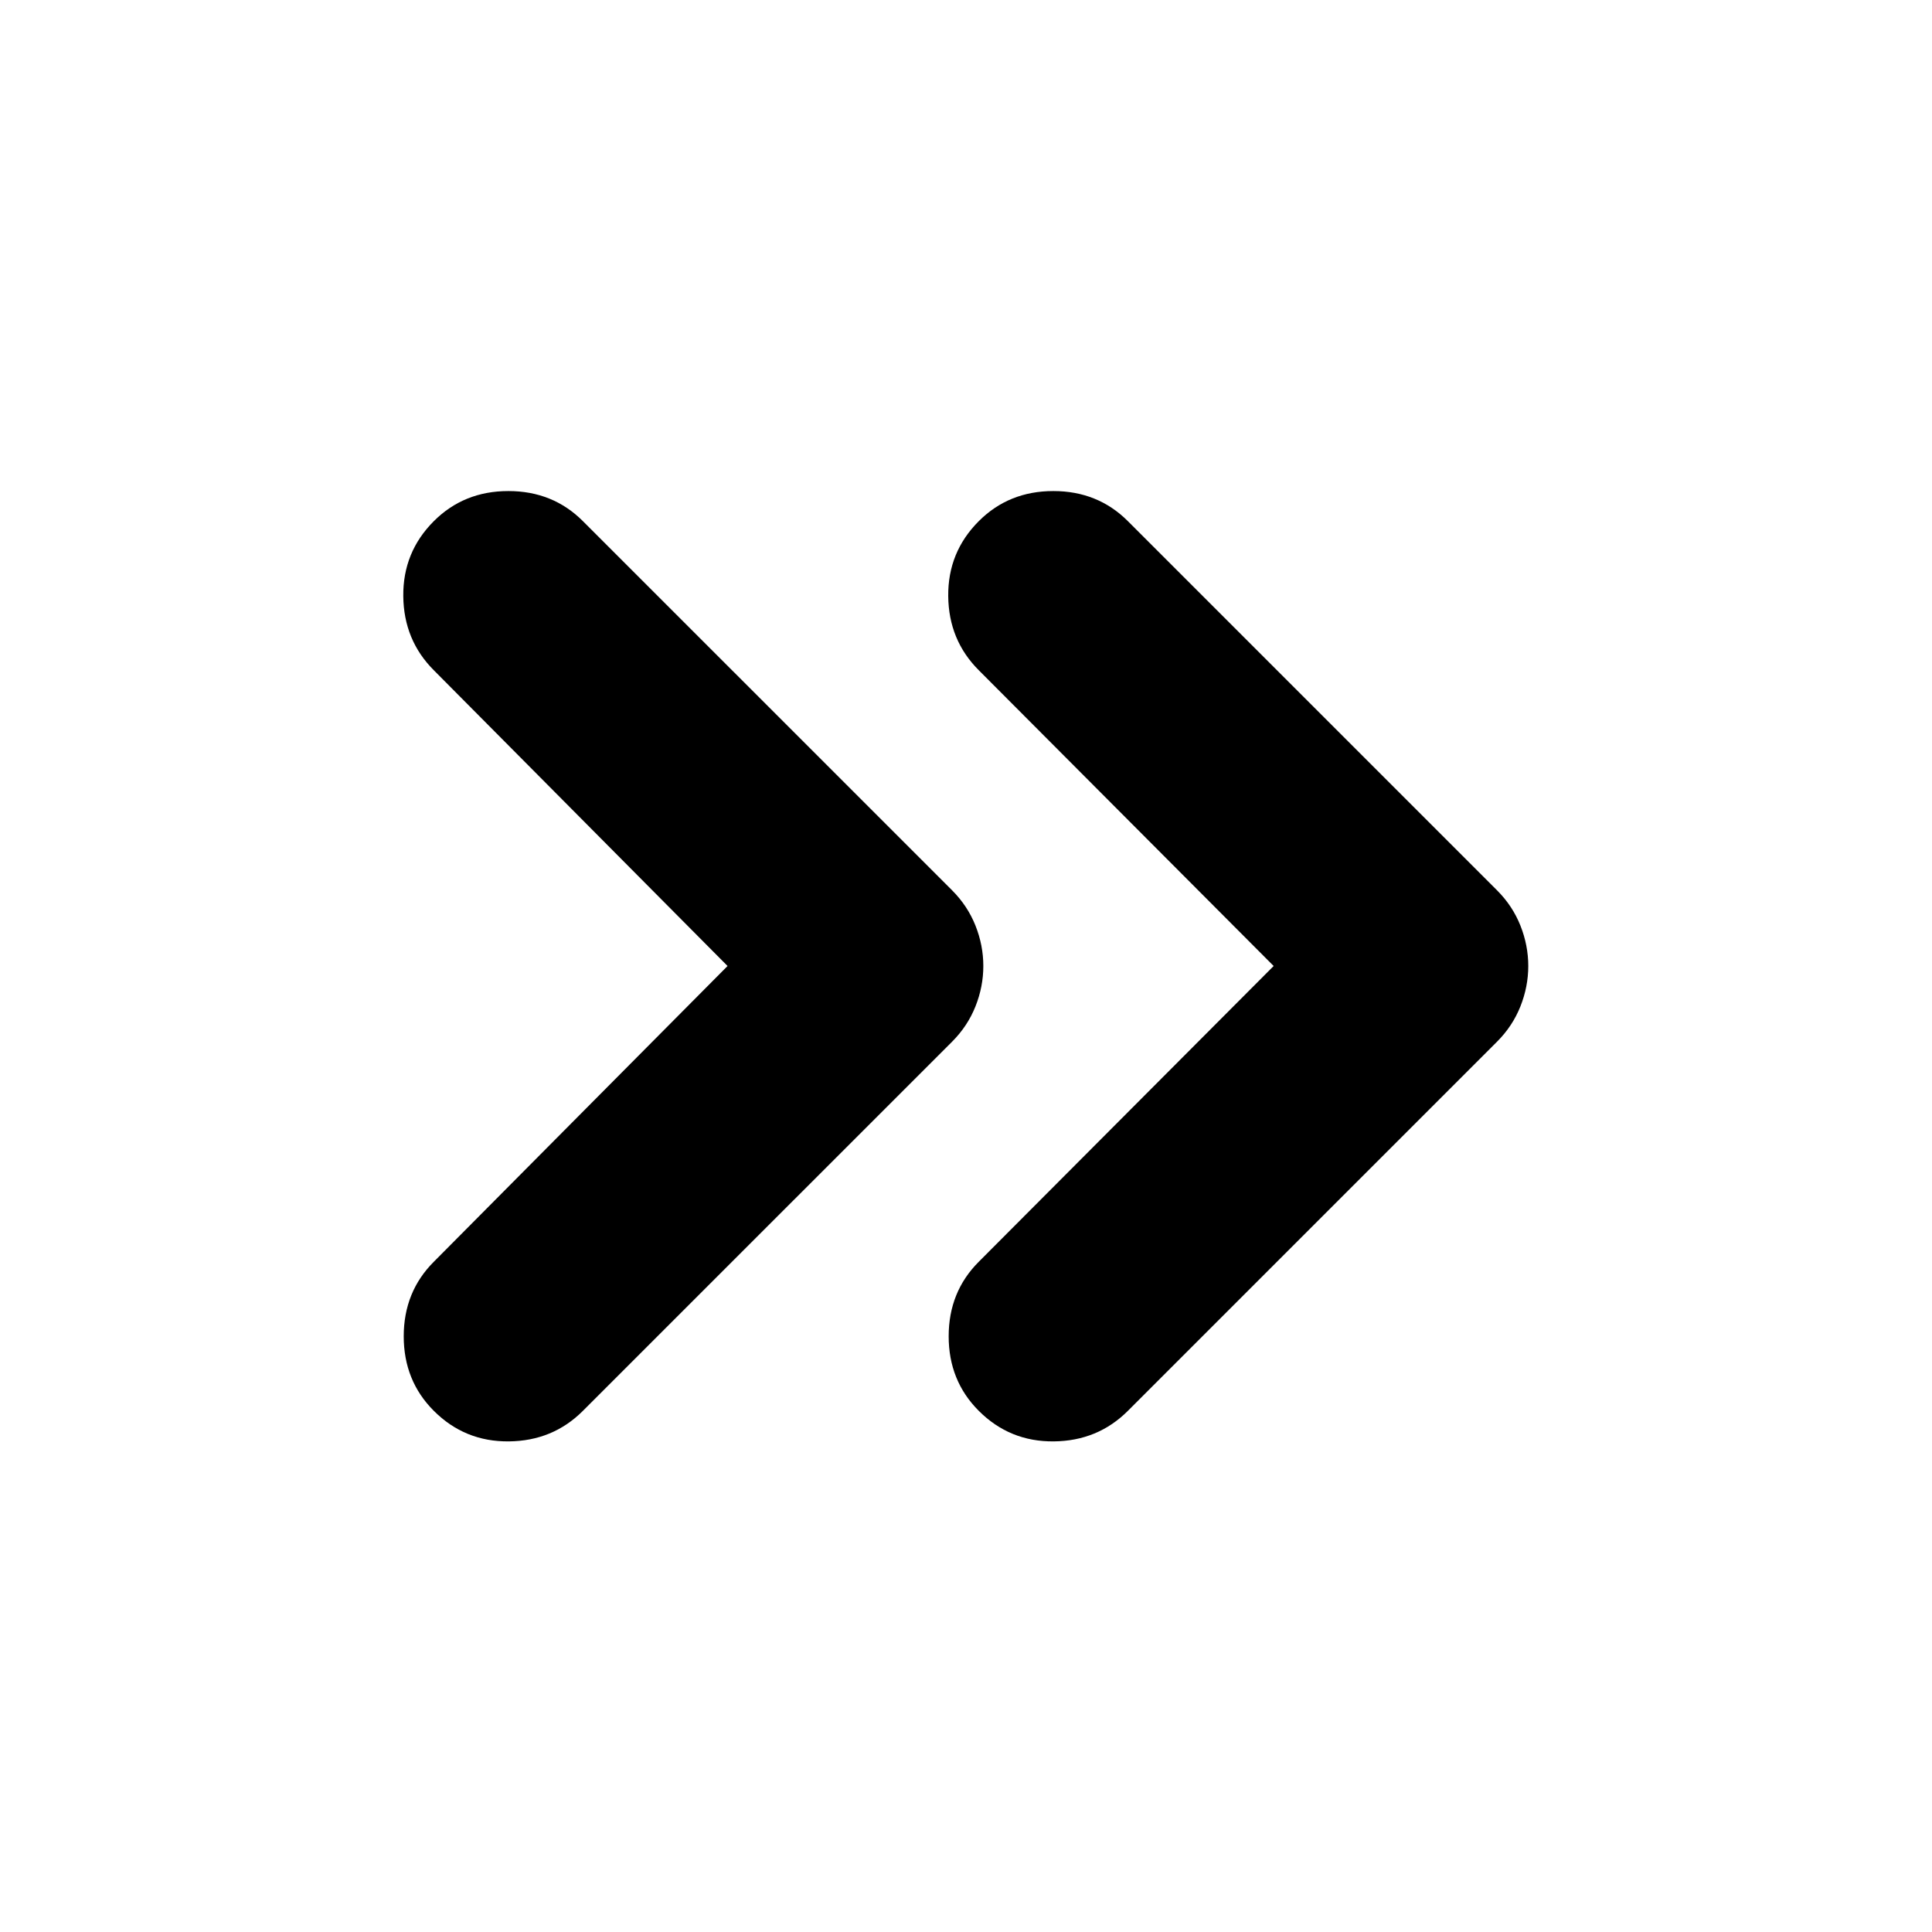
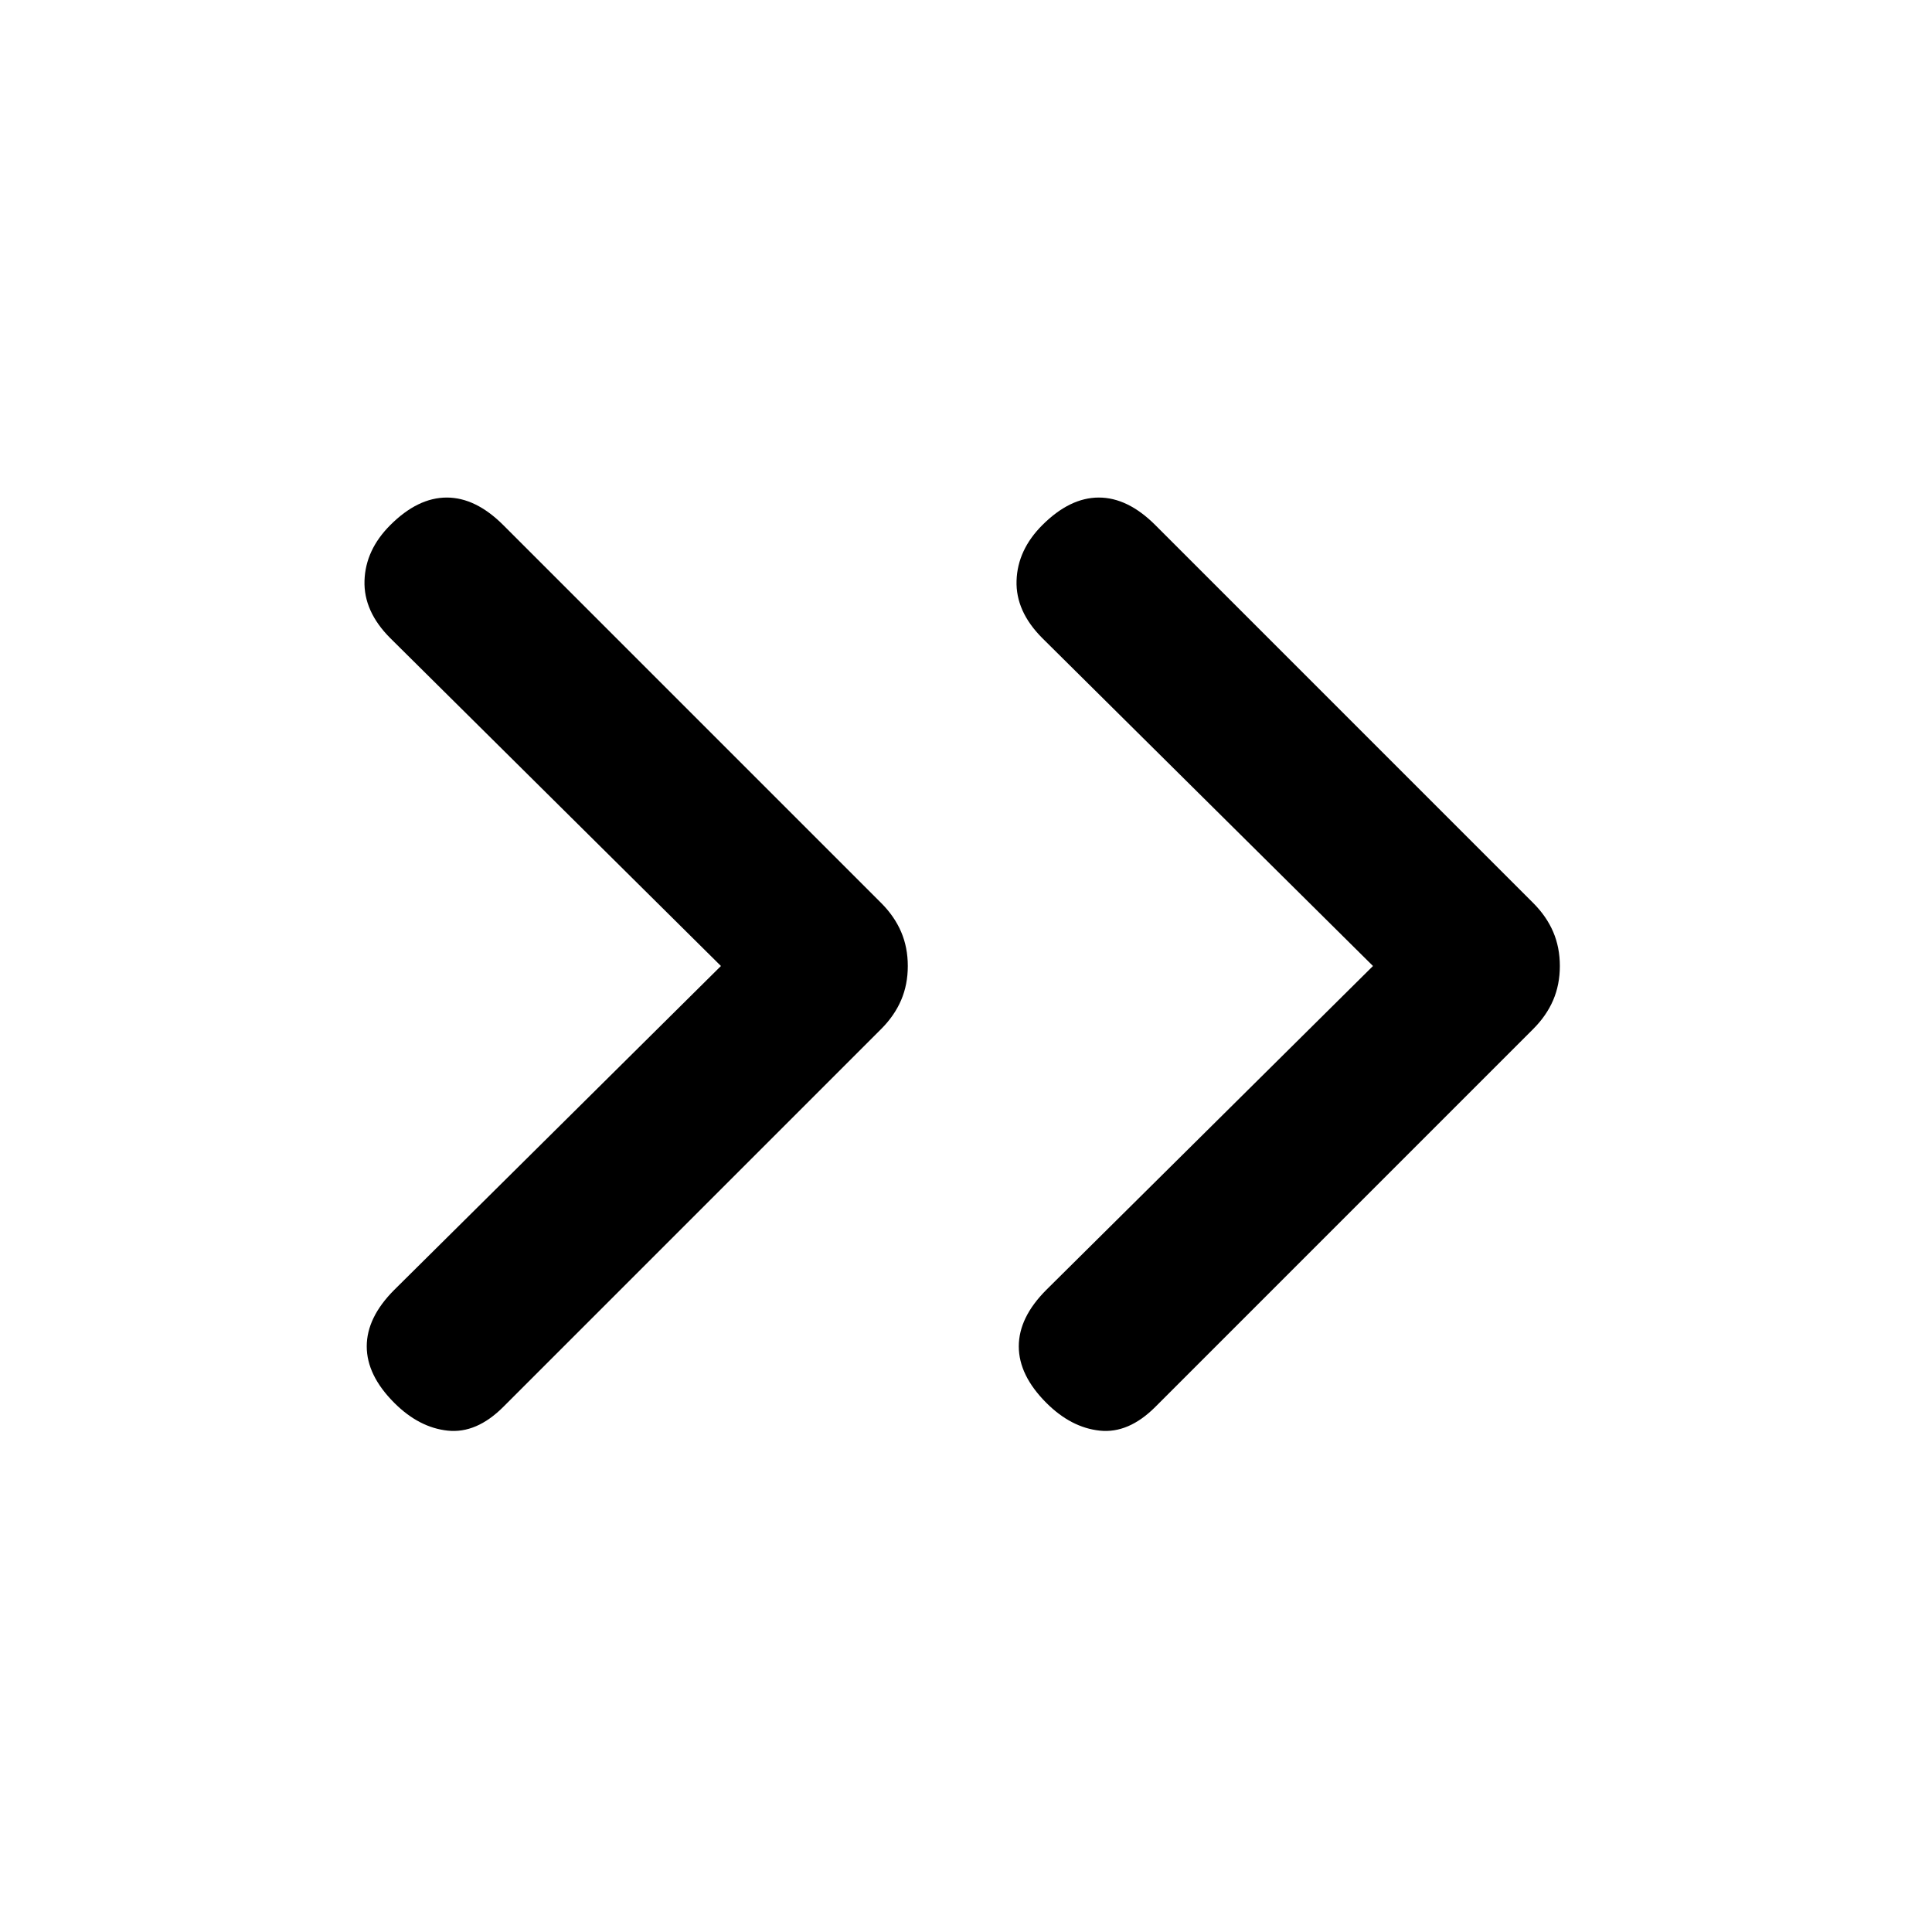
<svg xmlns="http://www.w3.org/2000/svg" height="24px" viewBox="0 -960 960 960" width="24px" fill="#000000">
-   <path d="M361.52-480 215.56-626.96q-14.95-14.95-15.17-36.82-.22-21.87 15.17-37.26Q230.52-716 252.61-716q22.09 0 37.04 14.96l183.44 183.43q7.69 7.7 11.61 17.52 3.91 9.83 3.91 20.09t-3.91 20.09q-3.92 9.82-11.61 17.52L289.65-258.96Q274.7-244 252.83-243.78q-21.87.22-37.27-15.18-14.95-14.95-14.95-37.04t14.95-37.04L361.52-480Zm271.35 0L486.35-626.96q-14.96-14.95-15.18-36.82-.21-21.87 15.18-37.26Q501.3-716 523.39-716t37.05 14.96l183.43 183.43q7.7 7.7 11.61 17.52 3.91 9.83 3.91 20.09t-3.91 20.09q-3.91 9.82-11.61 17.52L560.44-258.96q-14.96 14.96-36.83 15.18-21.87.22-37.26-15.18-14.96-14.95-14.96-37.04t14.96-37.04L632.87-480Z" />
+   <path d="M358.23-480 193.92-642.92q-13.3-13.31-12.8-28.58.5-15.27 12.8-27.58 13.7-13.69 28.08-13.69 14.38 0 28.08 13.69l187.77 187.77q6.61 6.62 9.92 14.35 3.31 7.73 3.31 16.96t-3.31 16.96q-3.31 7.73-9.92 14.35L250.08-260.92q-13.31 13.3-27.58 11.8-14.27-1.5-26.58-13.8-13.69-13.7-13.69-28.08 0-14.38 13.69-28.08L358.23-480Zm324 0L517.92-642.92q-13.3-13.31-12.8-28.58.5-15.27 12.8-27.58 13.7-13.69 28.08-13.69 14.38 0 28.08 13.69l187.76 187.77q6.62 6.62 9.93 14.35 3.31 7.73 3.31 16.96t-3.31 16.96q-3.31 7.73-9.93 14.35L574.08-260.92q-13.31 13.3-27.58 11.8-14.27-1.5-26.58-13.8-13.69-13.7-13.69-28.08 0-14.38 13.69-28.08L682.23-480Z" />
</svg>
